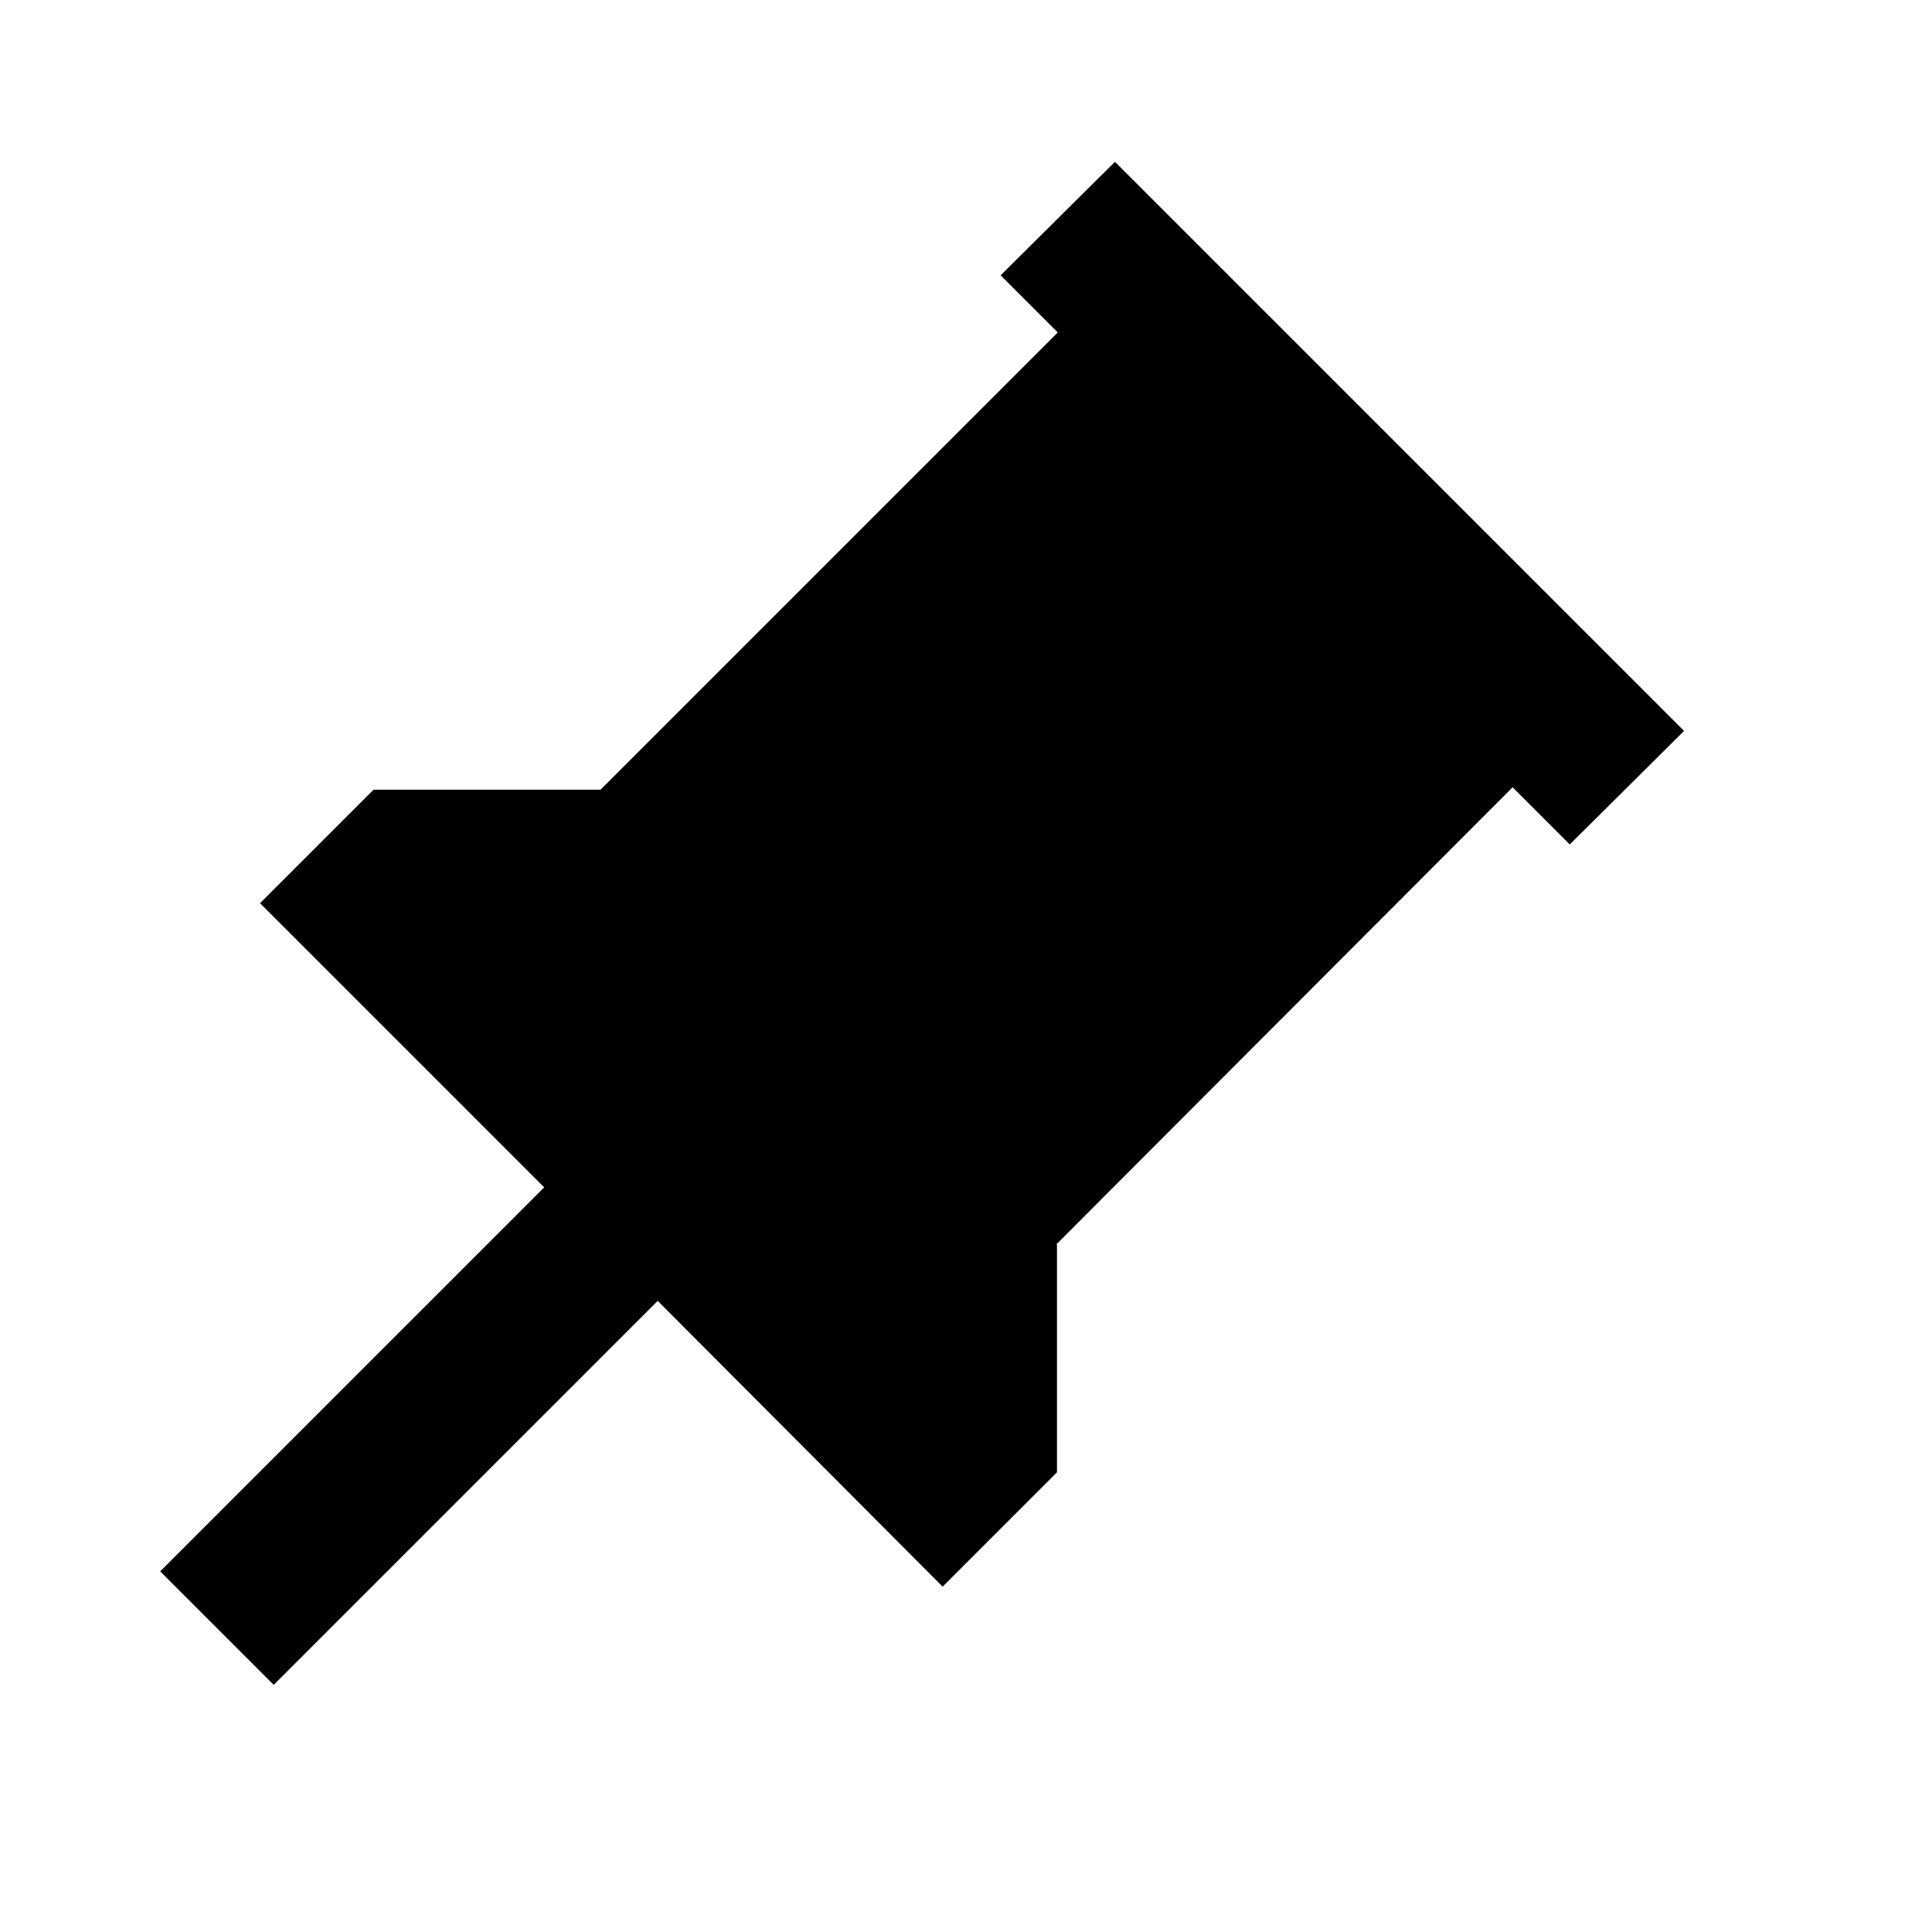
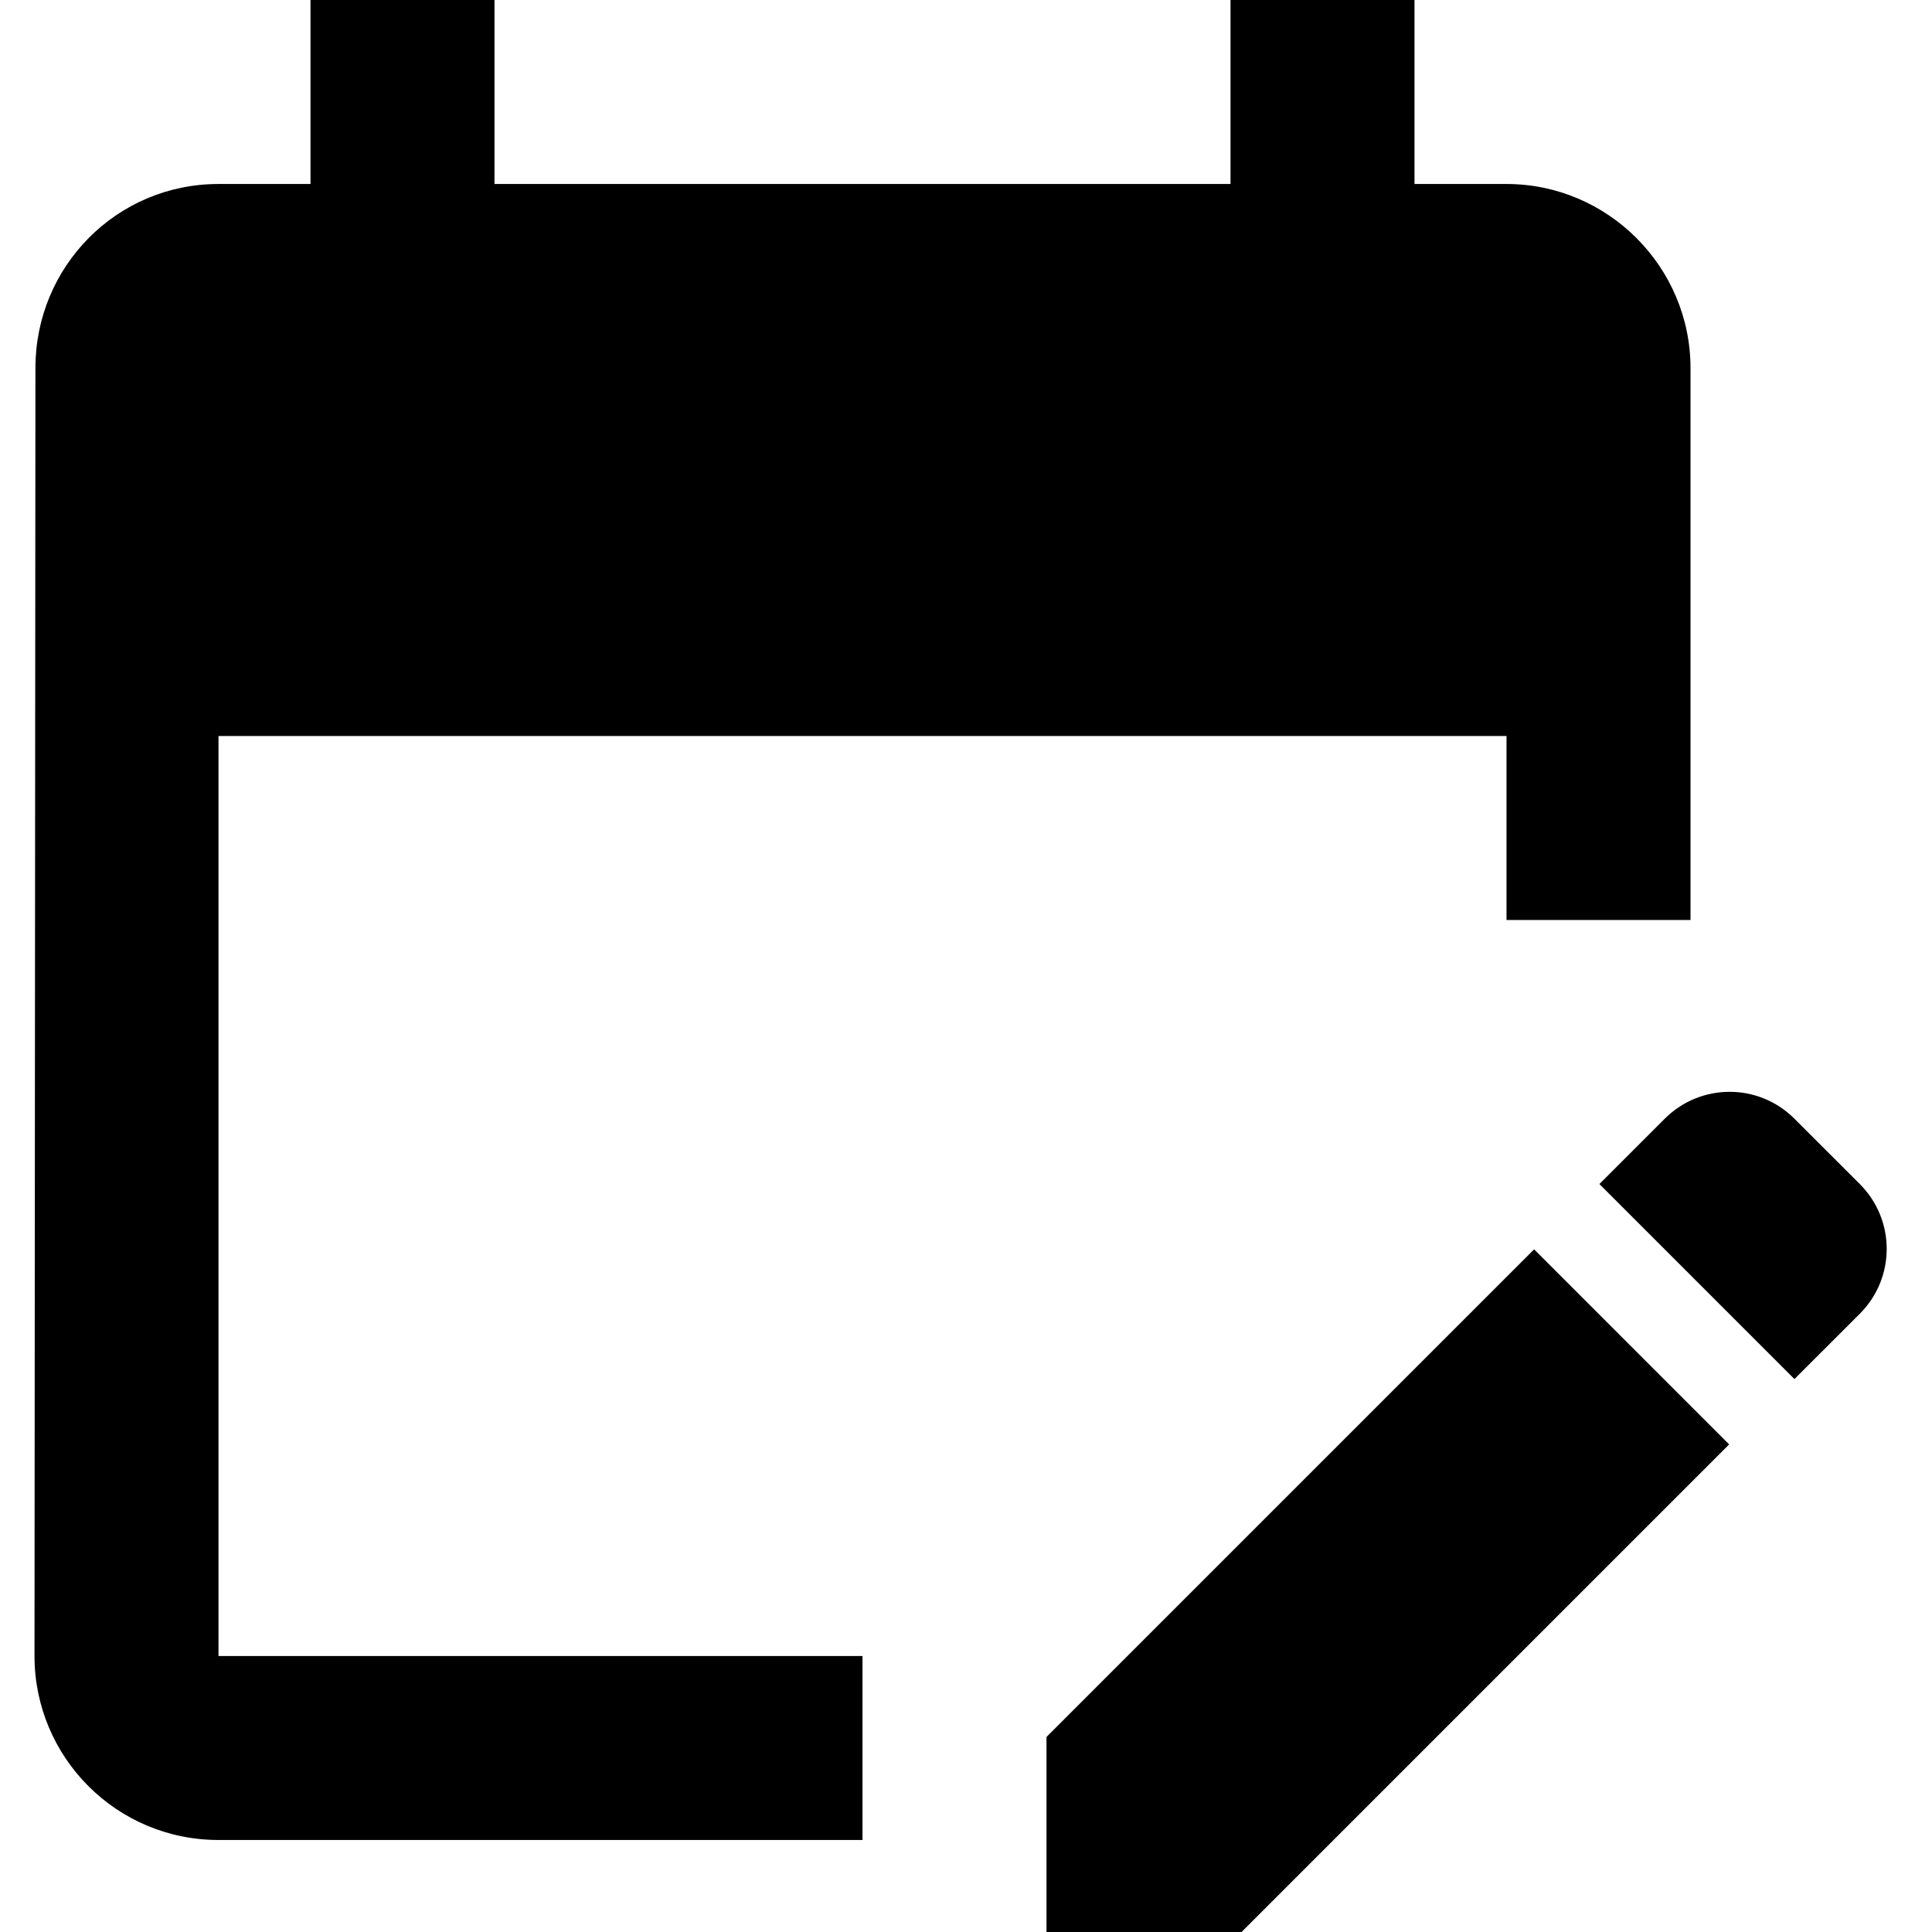
- <svg xmlns="http://www.w3.org/2000/svg" width="23" height="23" viewBox="0 0 64 64" fill="none">
-   <path d="M12.374 26.16H19.894L35.04 11.013L33.147 9.12L36.934 5.36L55.787 24.213L52 27.973L50.107 26.08L34.987 41.227H35.014V48.773L31.227 52.56L21.787 43.093L9.067 55.813L5.307 52.053L18.027 39.333L8.614 29.92L12.374 26.16Z" fill="black" />
+ <svg xmlns="http://www.w3.org/2000/svg" width="23" height="23" viewBox="0 0 54 56" fill="none">
+   <path d="M24 53.333H5.333C2.373 53.333 0 50.933 0 48L0.027 10.667C0.027 7.733 2.373 5.333 5.333 5.333H8V0H13.333V5.333H34.667V0H40V5.333H42.667C45.6 5.333 48 7.733 48 10.667V26.667H42.667V21.333H5.333V48H24V53.333ZM51.013 39.973L52.907 38.08C53.947 37.04 53.947 35.36 52.907 34.32L51.013 32.427C49.973 31.387 48.293 31.387 47.253 32.427L45.36 34.32L51.013 39.973ZM49.12 41.867L34.987 56H29.333V50.347L43.467 36.213L49.12 41.867Z" fill="black" />
</svg>
